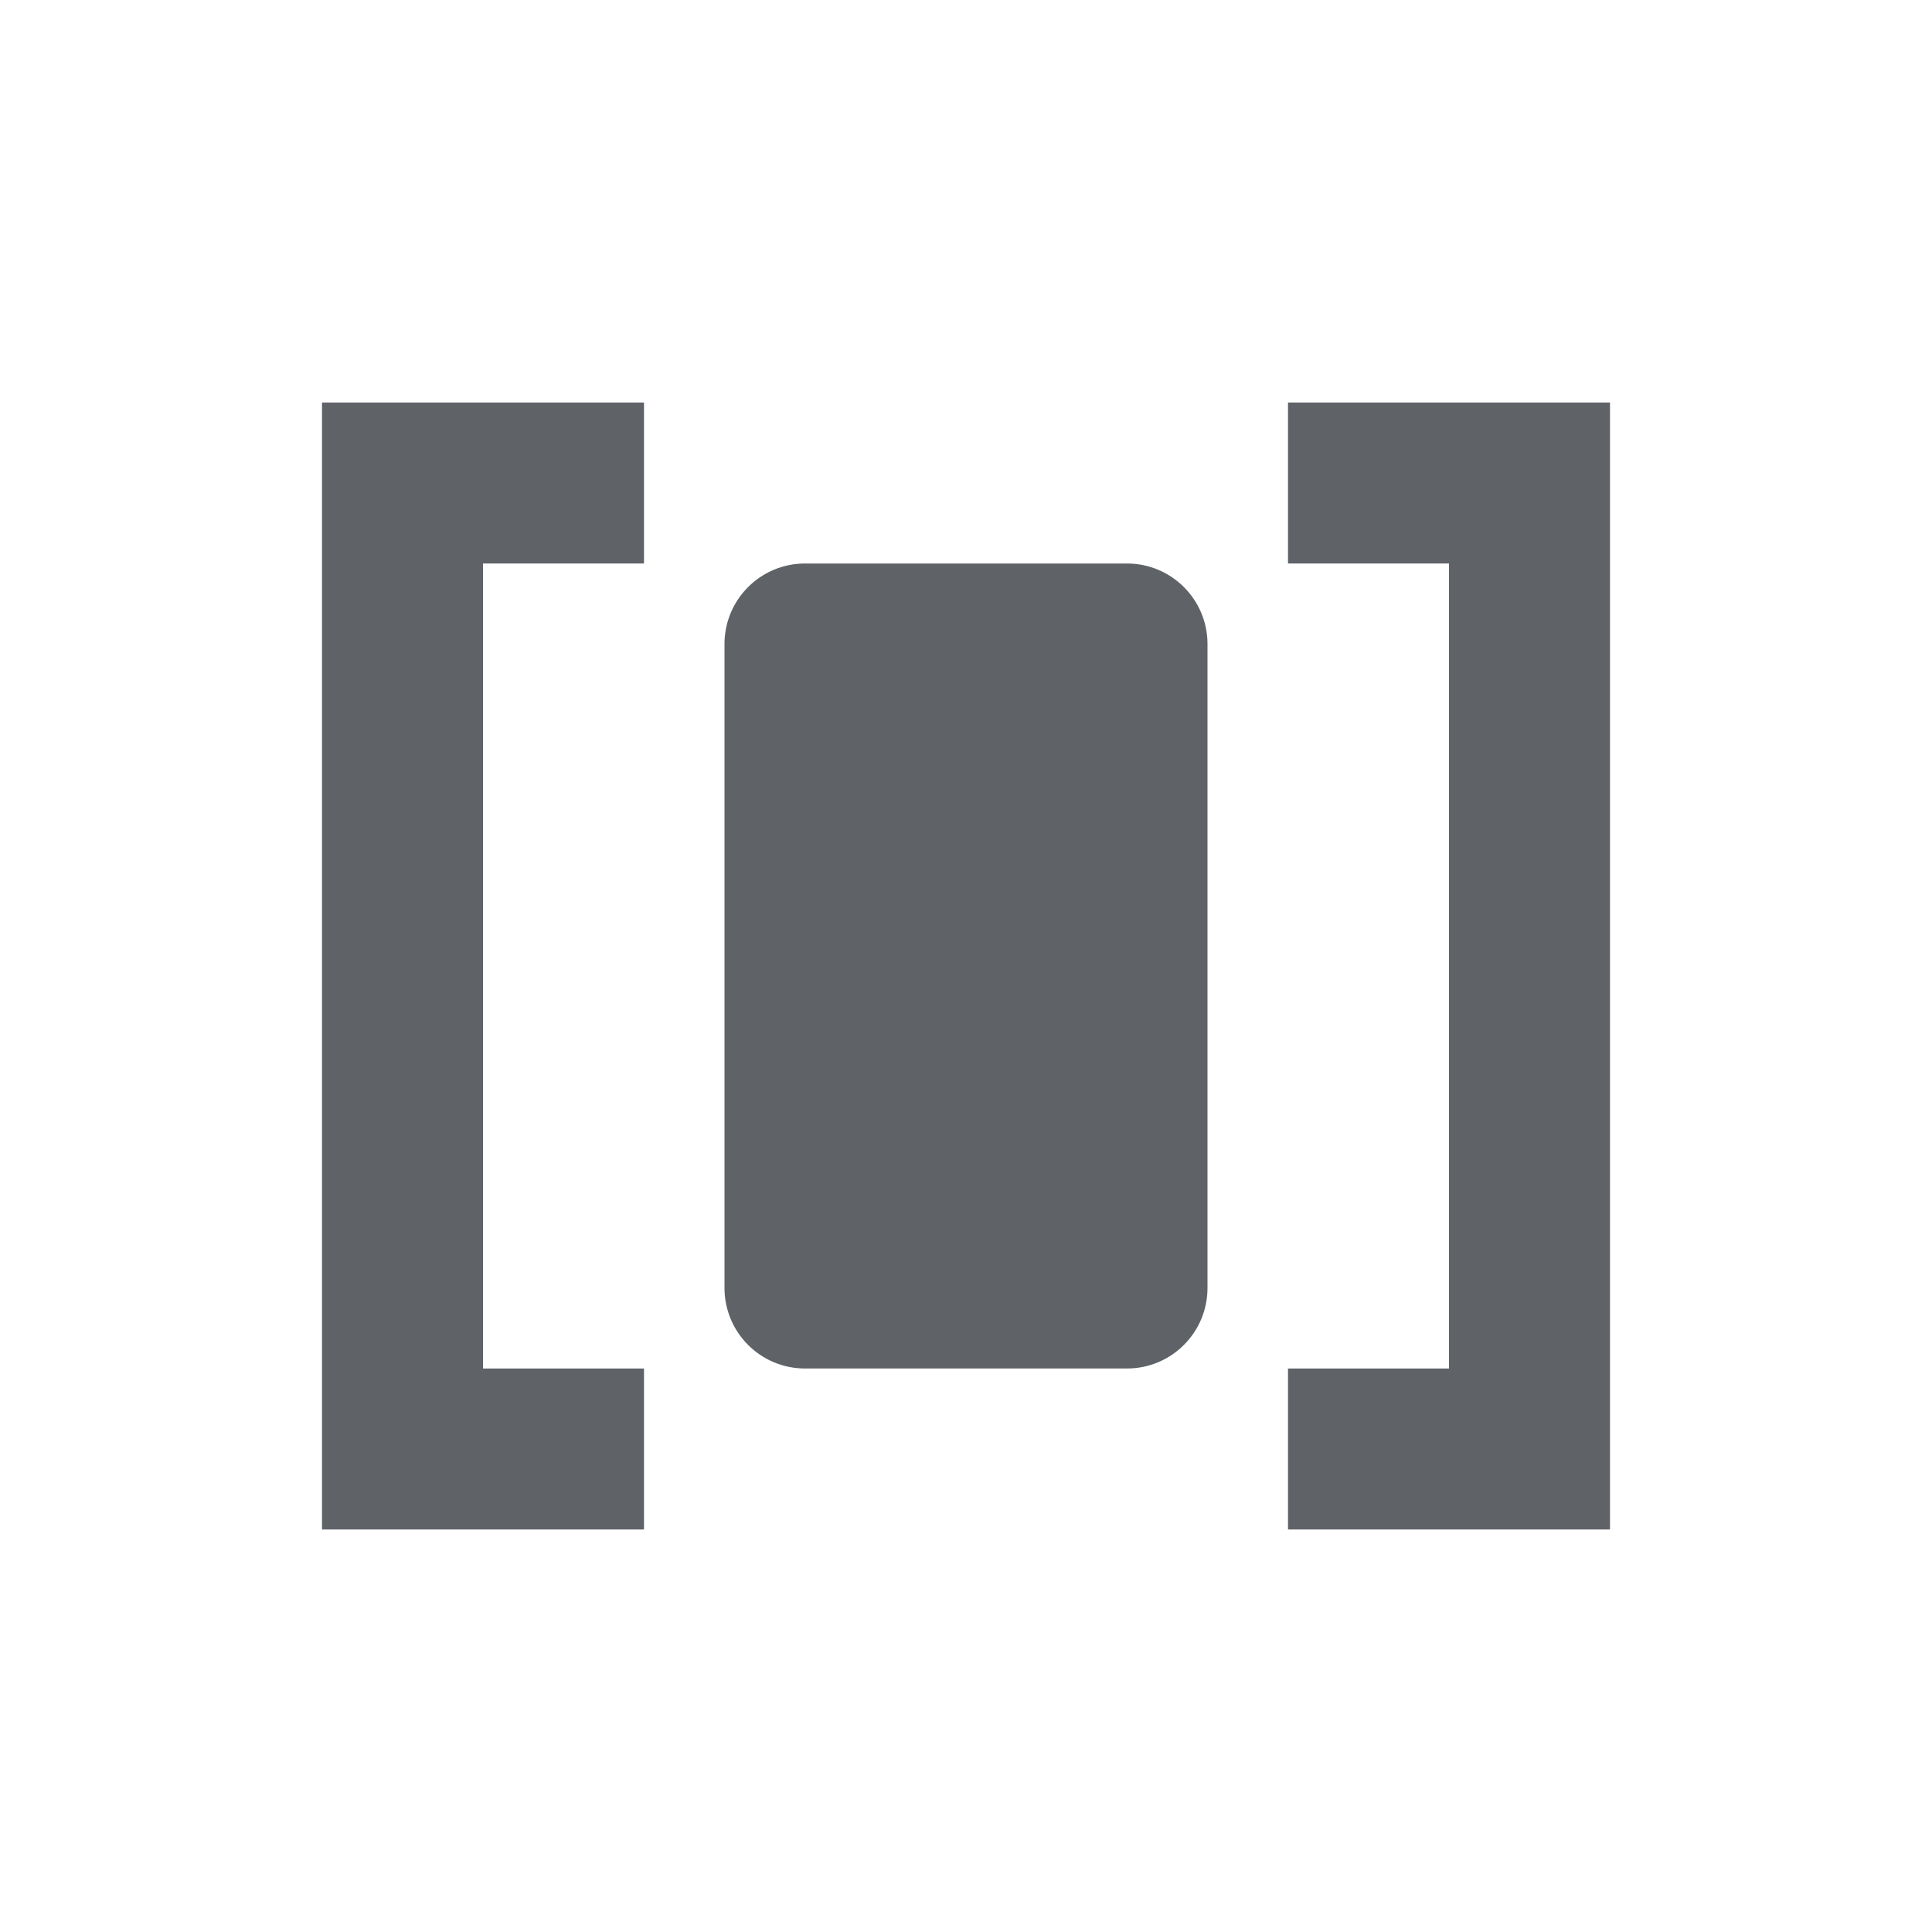
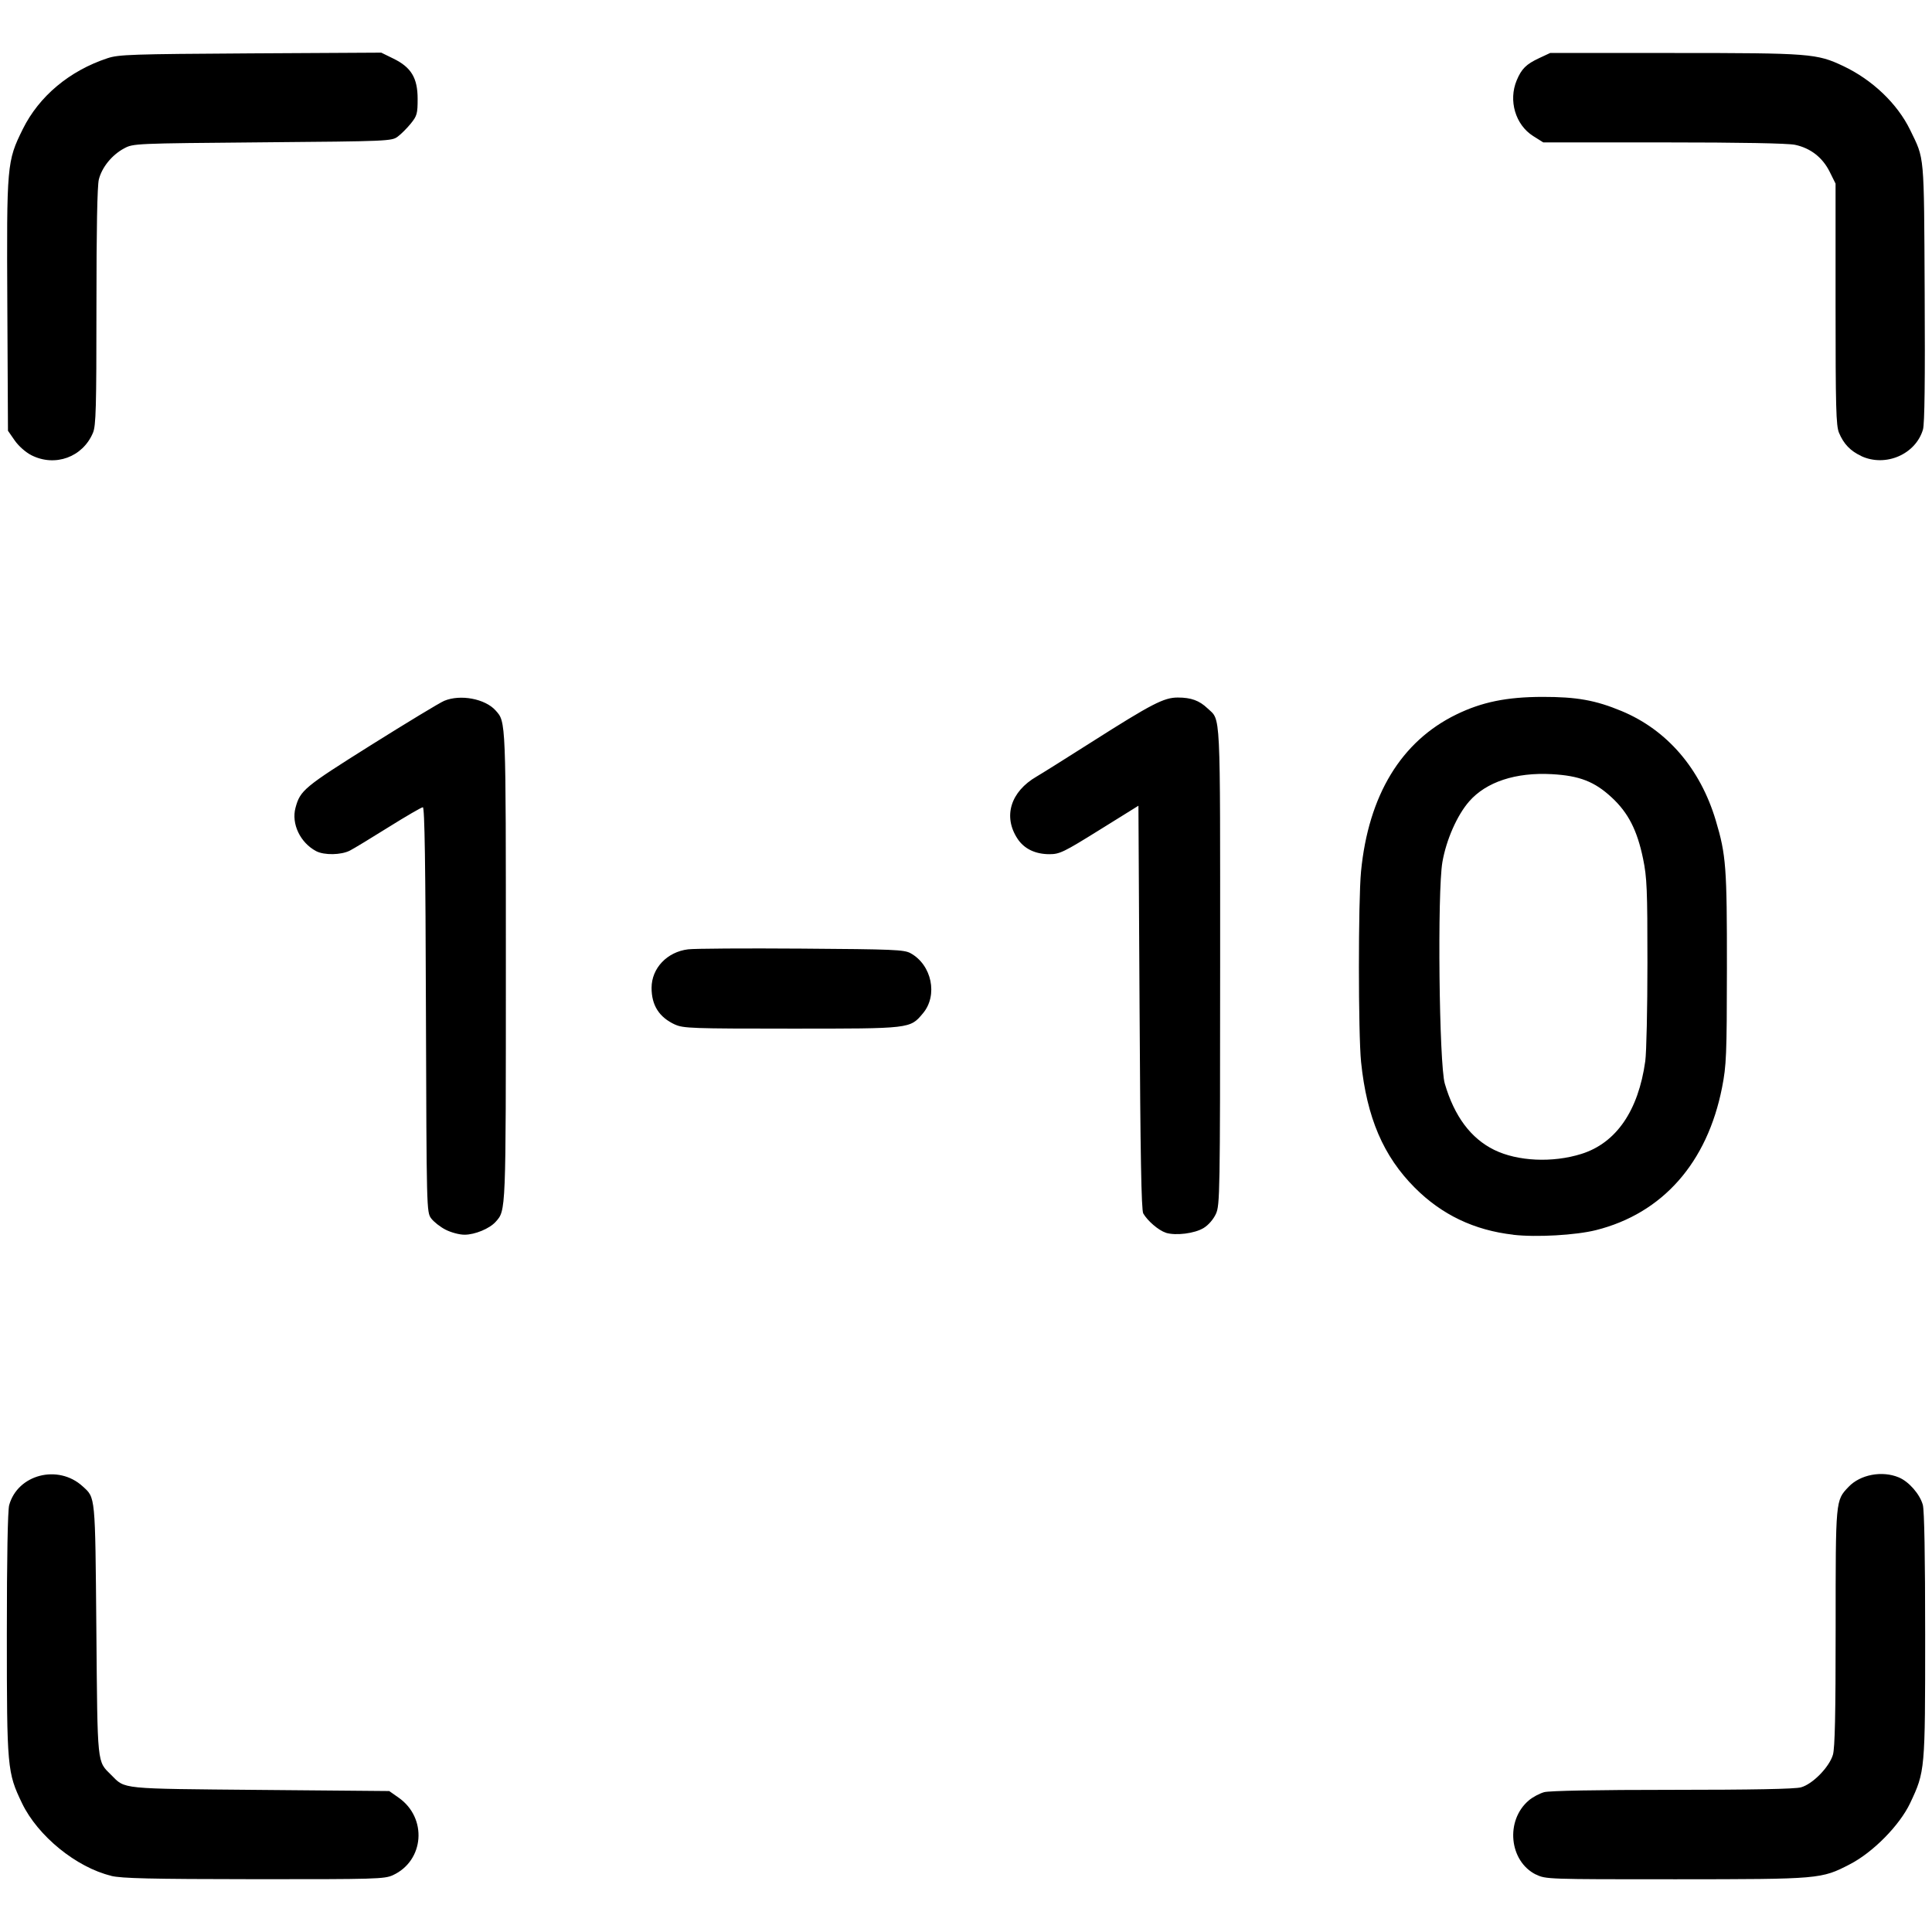
- <svg xmlns="http://www.w3.org/2000/svg" width="24" height="24" viewBox="0 0 24 24">
-   <g fill="#5F6368">
-     <path d="M4 5h4v2H6v10h2v2H4V5zm12 0h4v14h-4v-2h2V7h-2V5z" />
-     <rect x="9" y="7" width="6" height="10" rx="1" />
+ <svg xmlns="http://www.w3.org/2000/svg" width="24" height="24" viewBox="0 0 24 24" version="1.1" id="svg1" xml:space="preserve">
+   <defs id="defs1" />
+   <g id="layer1">
+     <path style="fill:#000000;stroke-width:0.028" d="M 1.382,23.302 C 0.949,23.198 0.469,22.807 0.274,22.401 0.09,22.018 0.085,21.968 0.085,20.296 0.085,19.353 0.096,18.762 0.114,18.697 0.22,18.315 0.722,18.186 1.026,18.463 c 0.161,0.147 0.156,0.092 0.171,1.783 0.015,1.706 0.007,1.626 0.185,1.804 0.178,0.178 0.093,0.169 1.85,0.185 l 1.603,0.014 0.118,0.083 c 0.358,0.252 0.318,0.782 -0.072,0.962 -0.104,0.048 -0.213,0.051 -1.724,0.05 -1.292,-0.001 -1.645,-0.01 -1.776,-0.041 z M 19.081,23.287 c -0.335,-0.166 -0.384,-0.674 -0.088,-0.923 0.047,-0.04 0.132,-0.085 0.189,-0.101 0.065,-0.018 0.654,-0.029 1.591,-0.029 0.99,-1.91e-4 1.525,-0.01 1.599,-0.031 0.144,-0.039 0.351,-0.25 0.397,-0.404 0.025,-0.084 0.034,-0.5 0.034,-1.579 0,-1.598 -0.002,-1.579 0.161,-1.75 0.145,-0.153 0.417,-0.204 0.624,-0.117 0.125,0.052 0.261,0.208 0.298,0.341 0.019,0.067 0.029,0.648 0.029,1.619 1.72e-4,1.683 -6e-4,1.692 -0.187,2.087 -0.13,0.274 -0.46,0.61 -0.747,0.758 -0.357,0.185 -0.369,0.186 -2.166,0.187 -1.593,3.83e-4 -1.614,-3.3e-4 -1.733,-0.059 z m -0.283,-7.949 c -0.484,-0.055 -0.888,-0.248 -1.223,-0.584 -0.391,-0.392 -0.596,-0.871 -0.667,-1.56 -0.036,-0.35 -0.036,-2.002 -6.59e-4,-2.369 0.092,-0.946 0.498,-1.615 1.183,-1.949 0.318,-0.155 0.625,-0.218 1.069,-0.219 0.428,-6.595e-4 0.66,0.041 0.985,0.176 0.564,0.235 0.976,0.713 1.169,1.357 0.129,0.431 0.14,0.582 0.139,1.84 -0.001,1.082 -0.007,1.207 -0.06,1.478 -0.184,0.936 -0.739,1.565 -1.566,1.773 -0.251,0.063 -0.741,0.091 -1.028,0.058 z m 0.848,-1.004 c 0.431,-0.136 0.706,-0.535 0.792,-1.151 0.015,-0.107 0.027,-0.658 0.027,-1.223 1.65e-4,-0.912 -0.006,-1.059 -0.054,-1.292 -0.073,-0.354 -0.184,-0.571 -0.389,-0.761 -0.213,-0.198 -0.401,-0.271 -0.744,-0.29 -0.449,-0.025 -0.816,0.096 -1.028,0.339 -0.15,0.172 -0.284,0.477 -0.332,0.753 -0.064,0.369 -0.041,2.514 0.03,2.753 0.119,0.406 0.323,0.679 0.613,0.822 0.291,0.143 0.726,0.163 1.085,0.05 z M 5.536,15.276 c -0.067,-0.034 -0.148,-0.098 -0.18,-0.141 -0.057,-0.078 -0.057,-0.104 -0.065,-2.593 -0.005,-1.814 -0.016,-2.514 -0.038,-2.514 -0.017,0 -0.208,0.111 -0.424,0.246 -0.216,0.135 -0.433,0.267 -0.482,0.292 -0.109,0.056 -0.319,0.06 -0.42,0.007 C 3.729,10.468 3.617,10.232 3.671,10.034 3.73,9.817 3.776,9.779 4.61,9.255 5.055,8.976 5.463,8.729 5.518,8.706 c 0.201,-0.084 0.509,-0.026 0.639,0.12 0.129,0.145 0.127,0.097 0.127,3.176 0,3.079 0.002,3.031 -0.127,3.176 -0.075,0.084 -0.257,0.16 -0.386,0.16 -0.063,3.43e-4 -0.166,-0.027 -0.235,-0.062 z m 8.942,0.035 c -0.086,-0.027 -0.223,-0.145 -0.276,-0.237 -0.024,-0.041 -0.036,-0.728 -0.046,-2.56 l -0.014,-2.505 -0.484,0.301 c -0.445,0.277 -0.495,0.301 -0.621,0.301 -0.177,0 -0.315,-0.067 -0.397,-0.192 -0.182,-0.276 -0.087,-0.585 0.238,-0.773 0.054,-0.031 0.36,-0.223 0.681,-0.427 0.752,-0.478 0.9,-0.554 1.072,-0.554 0.165,0 0.267,0.037 0.369,0.134 0.167,0.158 0.157,-0.039 0.157,3.195 -5.81e-4,2.835 -0.003,2.975 -0.052,3.084 -0.031,0.068 -0.092,0.139 -0.152,0.176 -0.112,0.069 -0.348,0.099 -0.474,0.059 z m -6.092,-2.583 c -0.198,-0.091 -0.292,-0.239 -0.292,-0.457 6.595e-4,-0.244 0.193,-0.446 0.453,-0.478 0.08,-0.01 0.714,-0.014 1.41,-0.009 1.142,0.008 1.274,0.013 1.354,0.057 0.264,0.145 0.343,0.523 0.154,0.747 -0.161,0.192 -0.149,0.19 -1.634,0.19 -1.239,0 -1.343,-0.004 -1.446,-0.051 z M 0.39,5.655 C 0.318,5.618 0.232,5.542 0.183,5.472 L 0.099,5.351 0.091,3.799 C 0.082,2.041 0.085,2.005 0.283,1.604 0.485,1.196 0.863,0.879 1.336,0.723 1.475,0.677 1.637,0.672 3.113,0.663 l 1.623,-0.009 0.151,0.074 C 5.108,0.836 5.188,0.968 5.188,1.229 c 0,0.183 -0.008,0.211 -0.085,0.306 -0.047,0.058 -0.12,0.131 -0.162,0.162 -0.075,0.056 -0.115,0.058 -1.681,0.071 -1.591,0.014 -1.605,0.014 -1.719,0.076 -0.15,0.08 -0.275,0.234 -0.313,0.385 -0.02,0.079 -0.03,0.621 -0.03,1.582 0,1.257 -0.006,1.477 -0.043,1.565 C 1.028,5.679 0.685,5.804 0.39,5.655 Z M 23.122,5.665 c -0.135,-0.062 -0.219,-0.15 -0.277,-0.288 -0.037,-0.089 -0.043,-0.312 -0.043,-1.6 V 2.281 l -0.073,-0.147 C 22.641,1.957 22.492,1.84 22.299,1.799 22.21,1.78 21.624,1.769 20.666,1.769 h -1.495 L 19.044,1.689 C 18.825,1.55 18.736,1.249 18.841,0.998 c 0.06,-0.143 0.117,-0.2 0.277,-0.275 l 0.139,-0.065 1.543,2.2425e-4 c 1.687,2.2425e-4 1.769,0.007 2.097,0.162 0.362,0.171 0.672,0.467 0.831,0.793 0.181,0.373 0.172,0.268 0.181,2.02 0.006,1.098 -6.6e-4,1.631 -0.021,1.702 -0.091,0.309 -0.464,0.47 -0.766,0.331 z" id="path1" />
  </g>
</svg>
